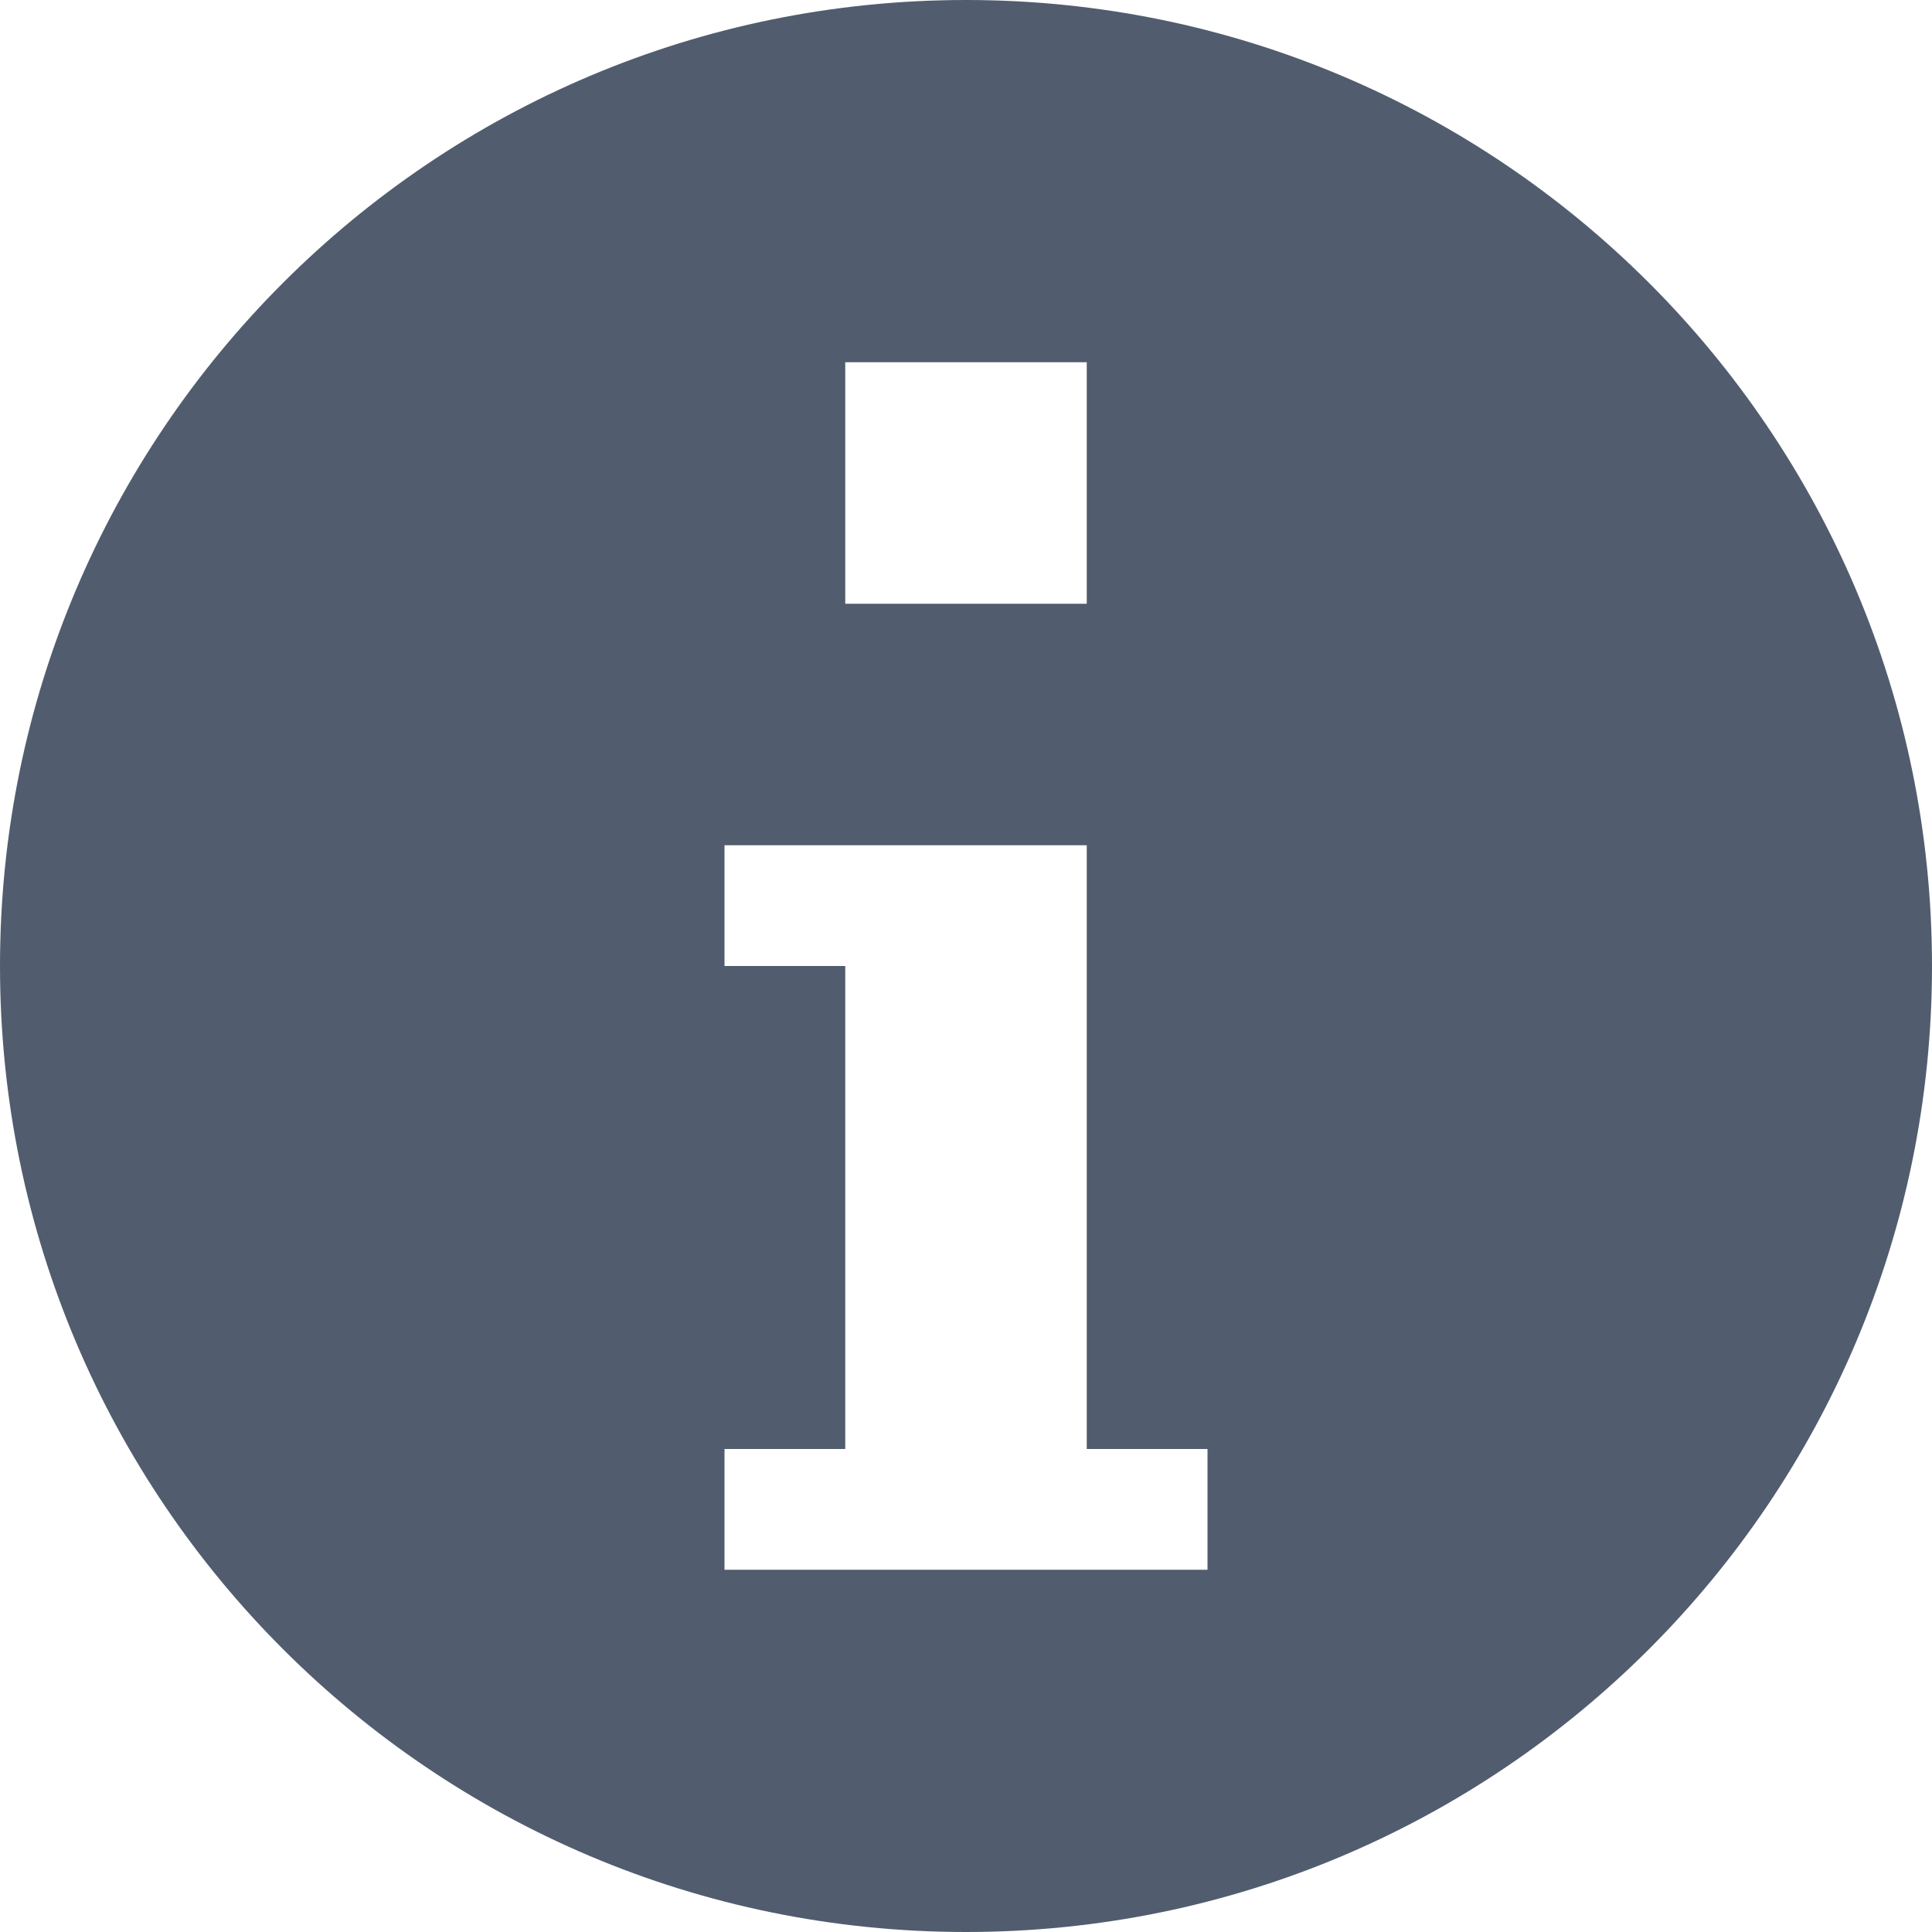
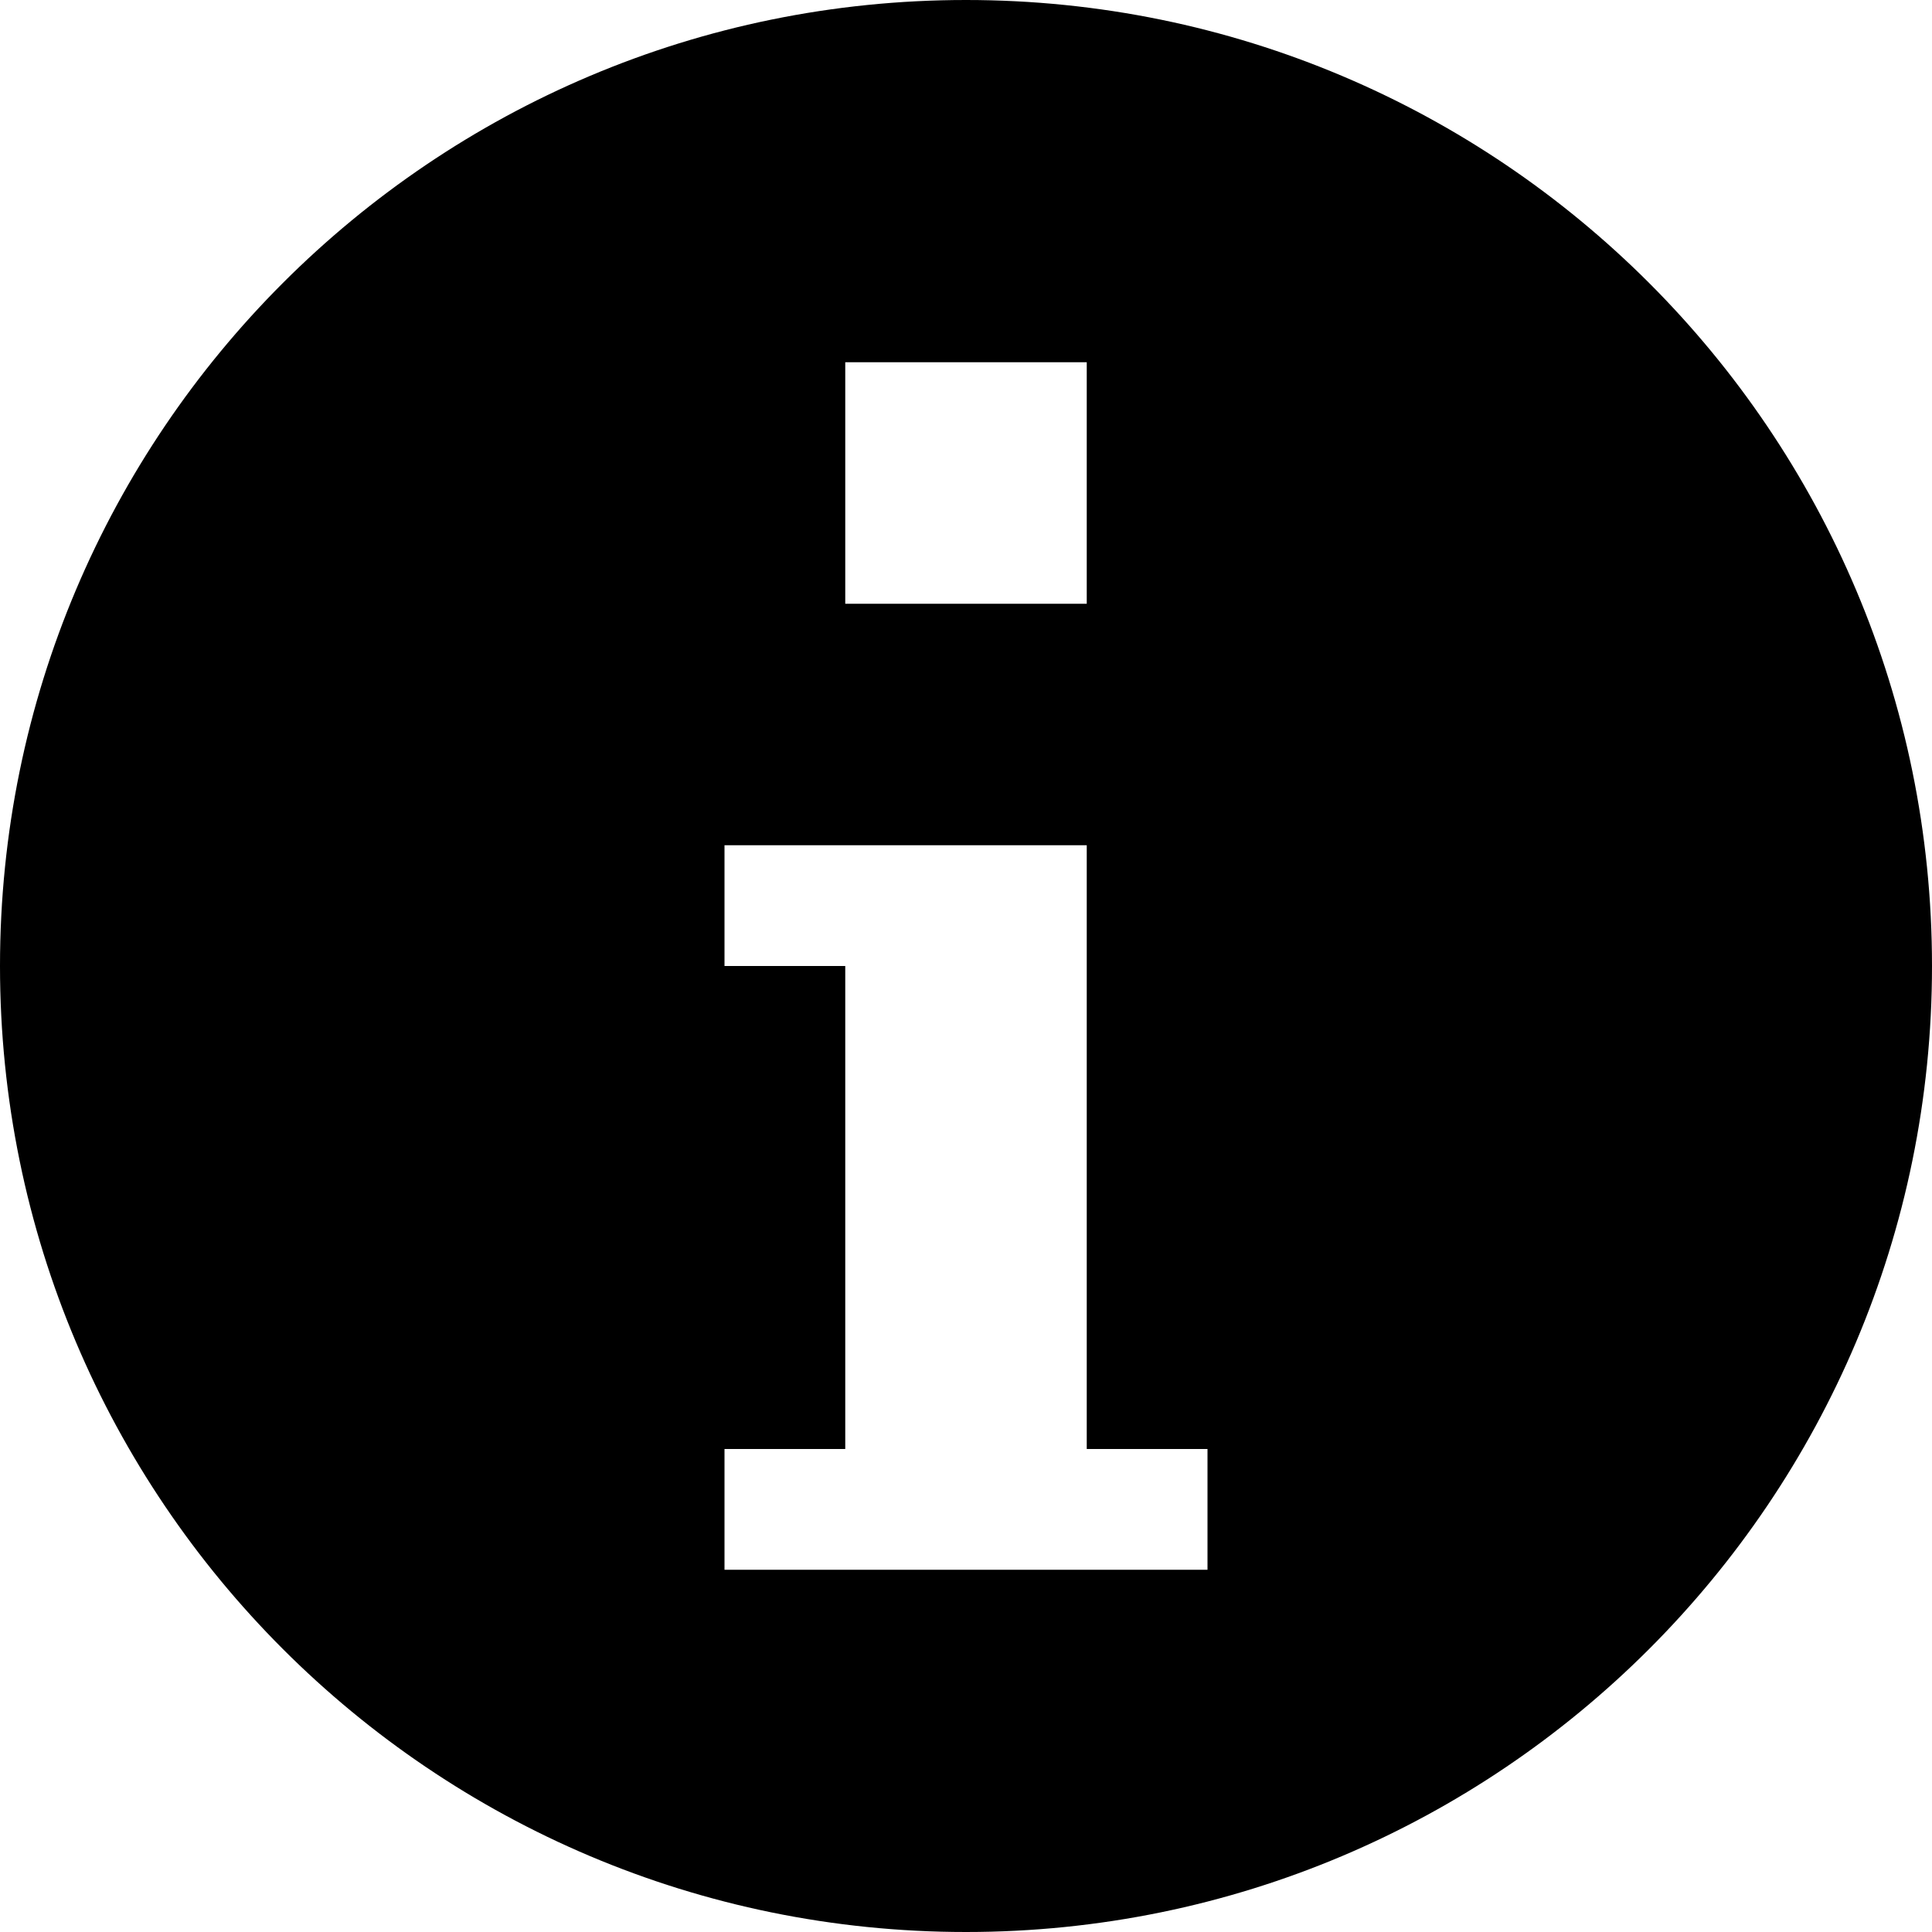
- <svg xmlns="http://www.w3.org/2000/svg" version="1.1" width="32" height="32" viewBox="0 0 32 32" fill="#515d6e" id="svg2">
-   <defs id="defs10" />
-   <g transform="translate(0 0)" id="g4">
-     <path d="M16 0c-8.837 0-16 7.163-16 16s7.163 16 16 16 16-7.163 16-16-7.163-16-16-16zM14 6h4v4h-4v-4zM20 26h-8v-2h2v-8h-2v-2h6v10h2v2z" id="path6" />
-   </g>
+ <svg xmlns="http://www.w3.org/2000/svg" version="1.1" width="32" height="32" viewBox="0 0 32 32" fill="@{icon-color}">
+   <path d="M16 0c-8.837 0-16 7.163-16 16s7.163 16 16 16 16-7.163 16-16-7.163-16-16-16zM14 6h4v4h-4v-4zM20 26h-8v-2h2v-8h-2v-2h6v10h2v2z" />
</svg>
